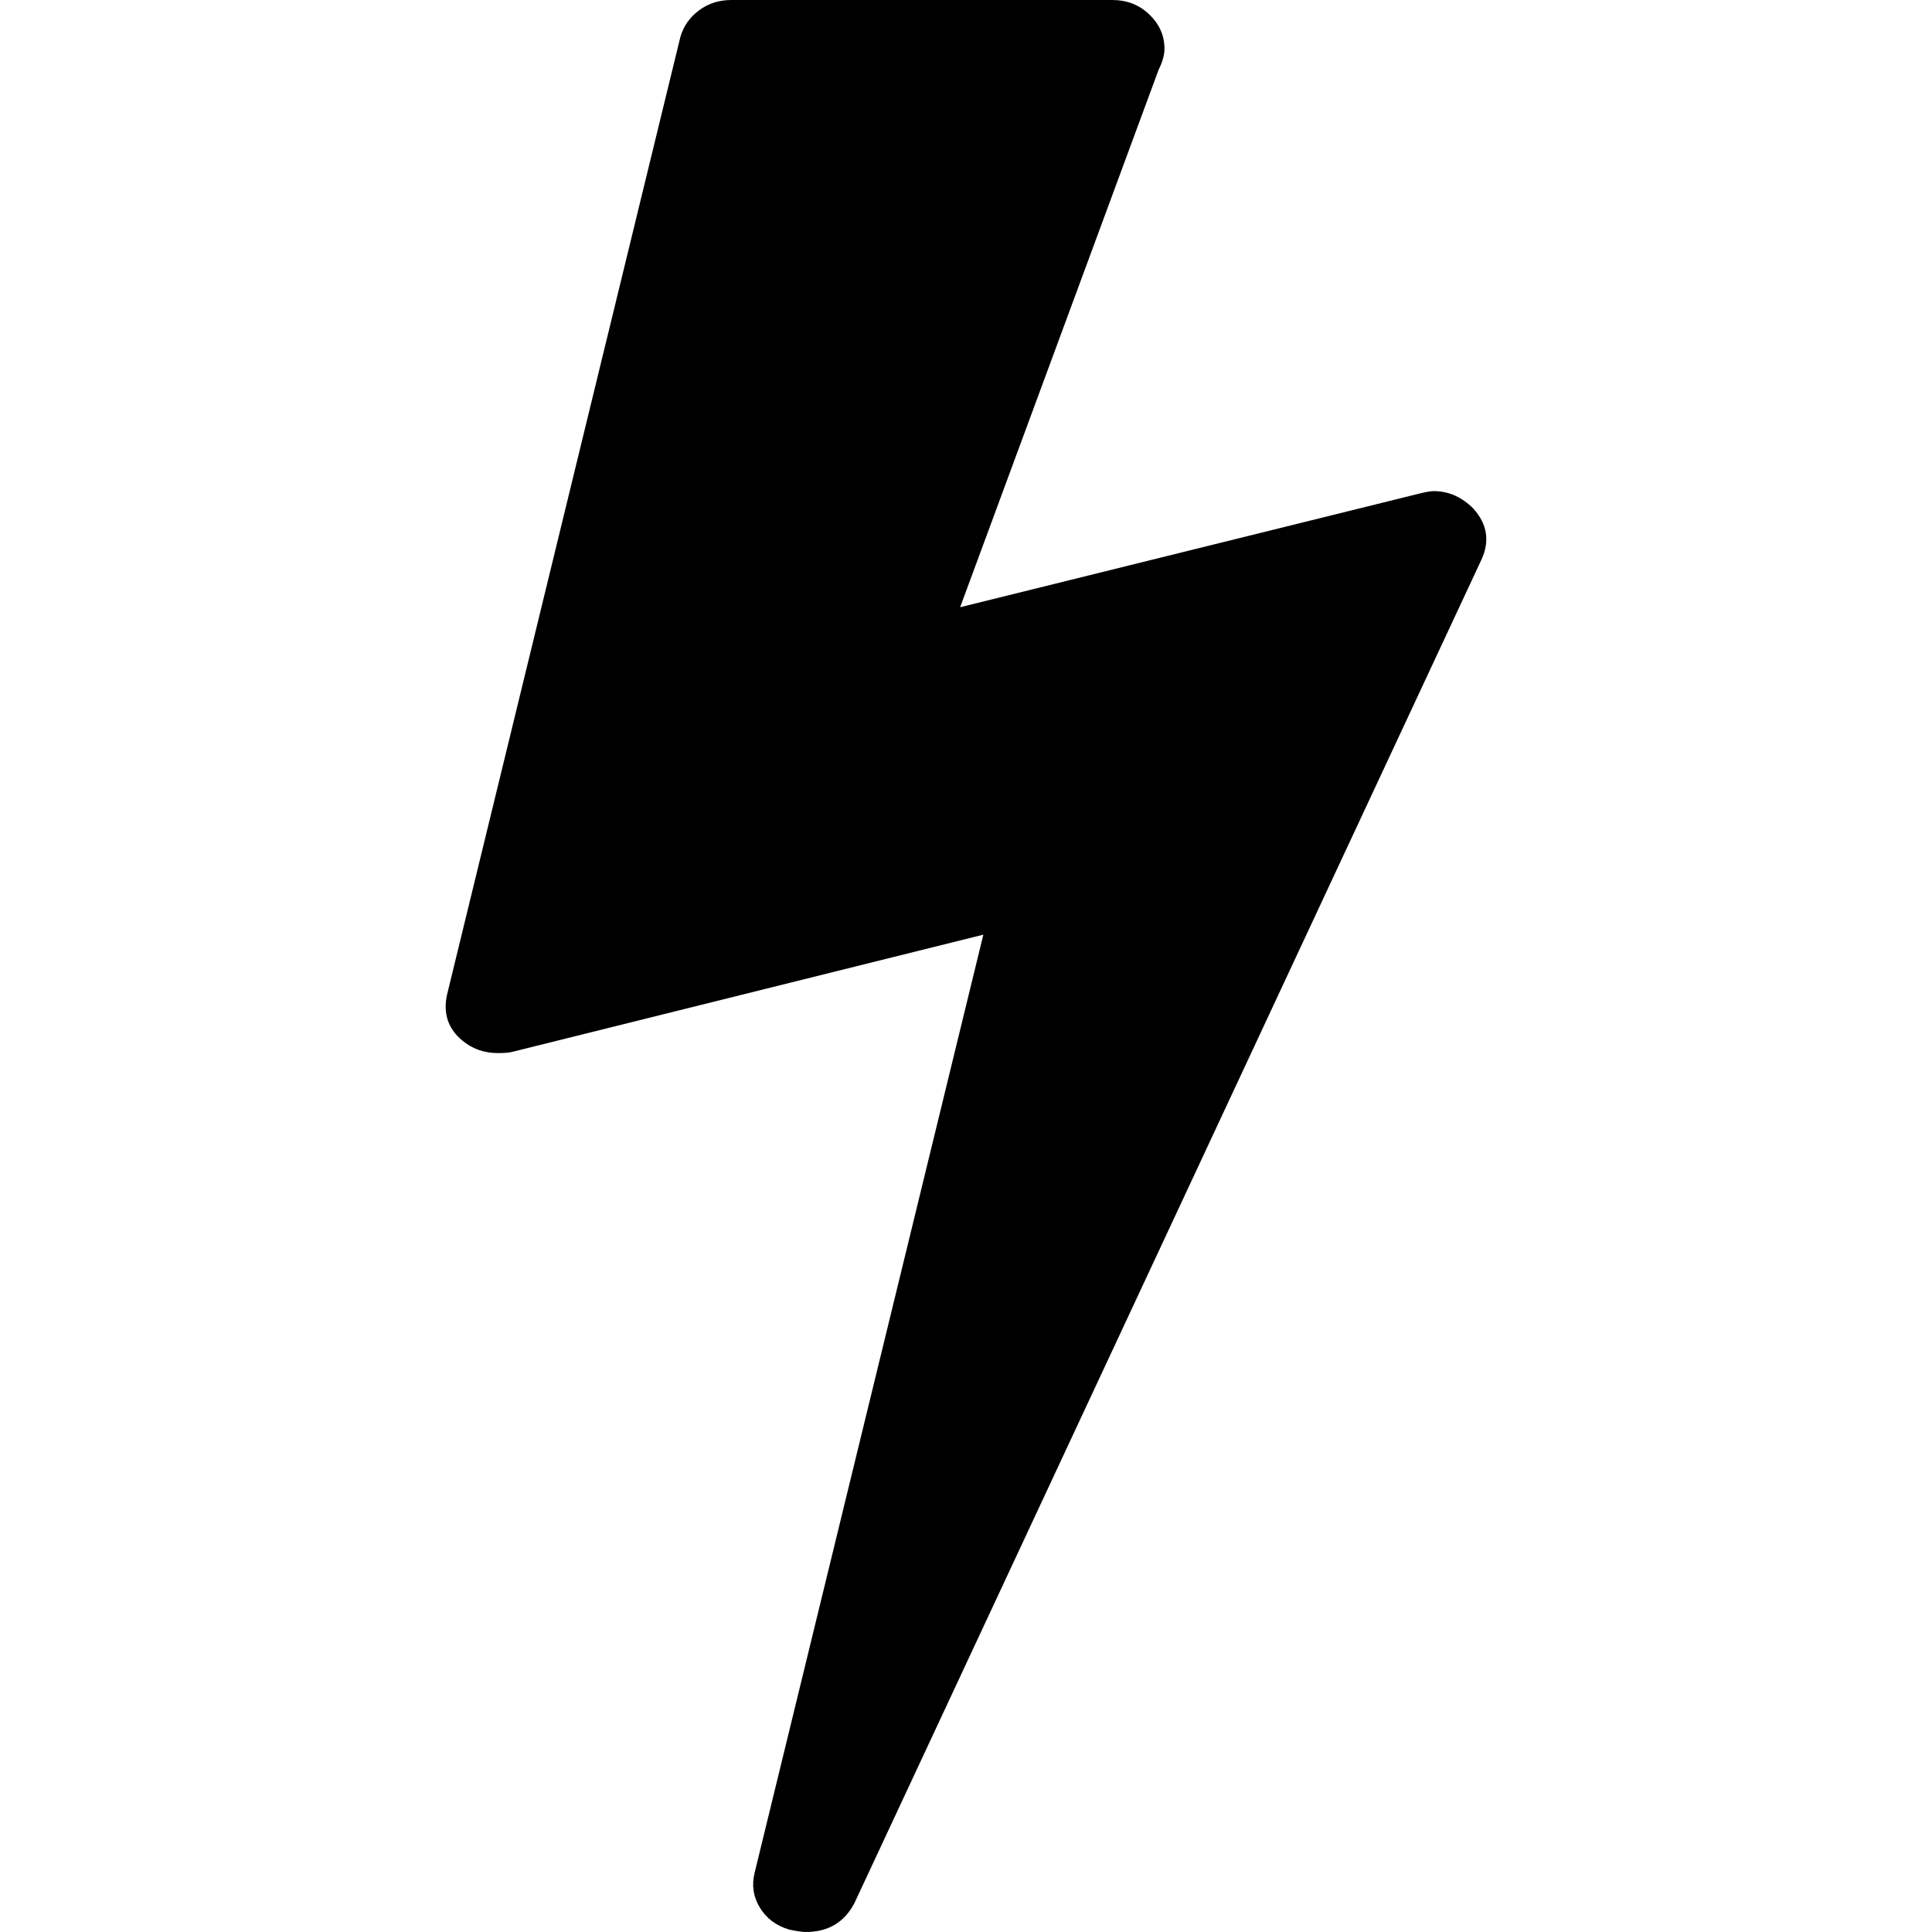
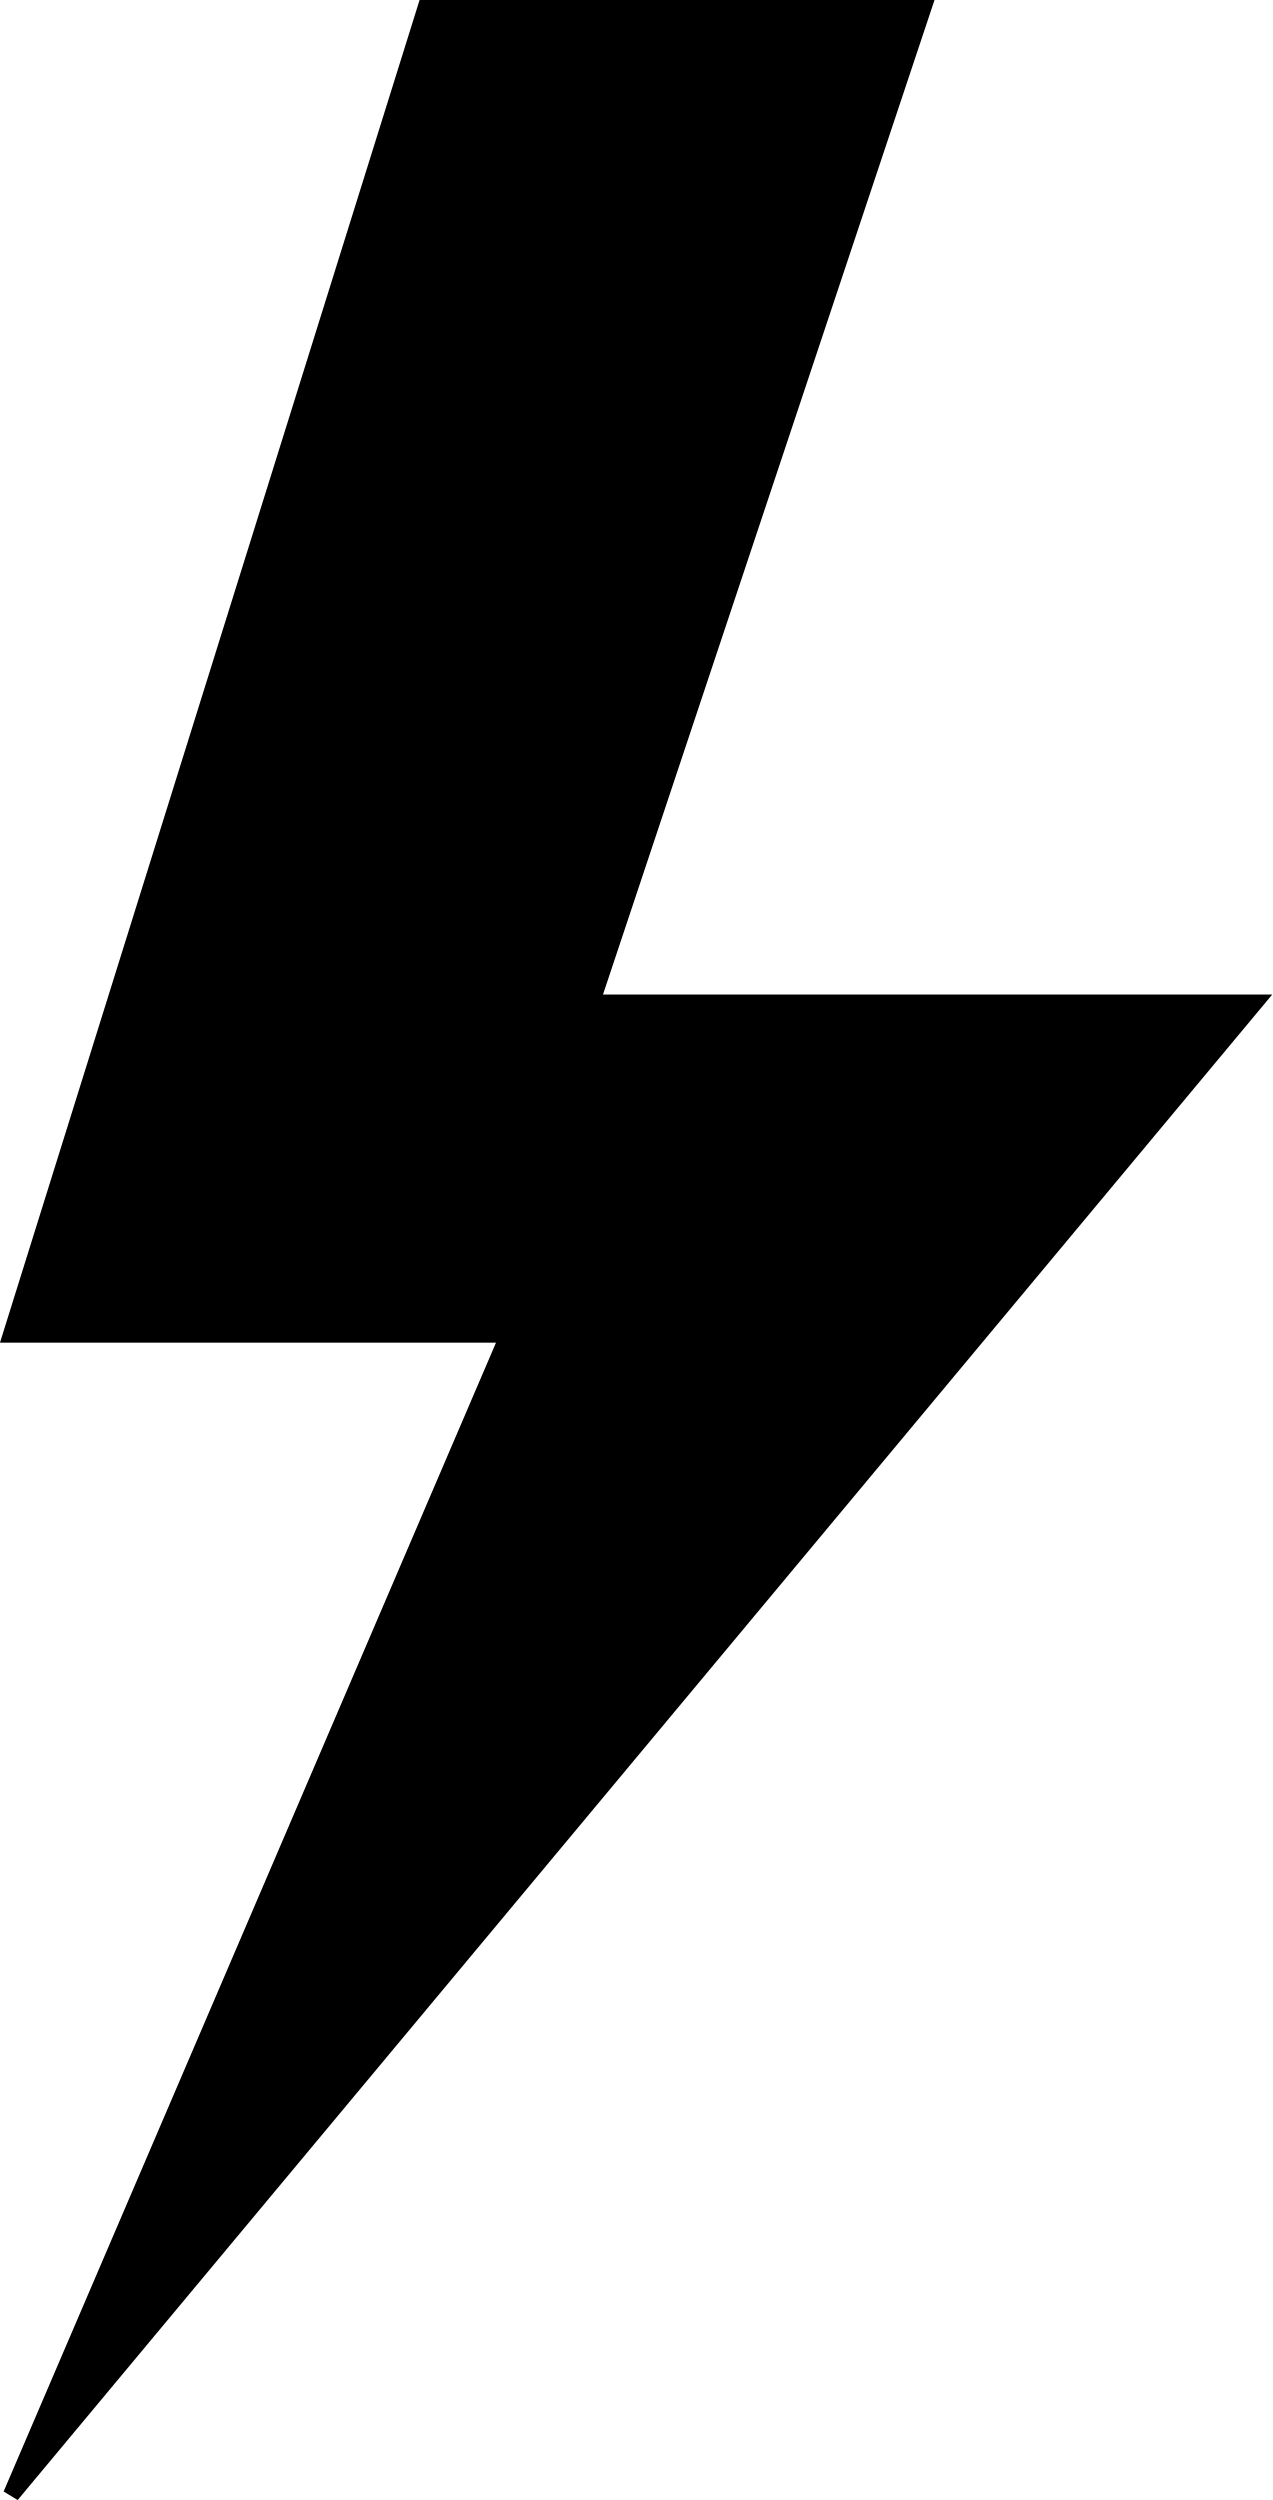
- <svg xmlns="http://www.w3.org/2000/svg" version="1.1" id="Capa_1" x="0px" y="0px" width="475.084px" height="475.085px" viewBox="0 0 475.084 475.085" style="enable-background:new 0 0 475.084 475.085;" xml:space="preserve">
-   <g>
-     <path d="M362.296,125.055c-2.851-2.853-6.092-4.28-9.706-4.287c-0.77,0-1.902,0.193-3.432,0.572L236.1,149.319L284.917,17.13   c0.951-1.903,1.431-3.614,1.431-5.139c0-3.234-1.242-6.04-3.713-8.42C280.161,1.188,277.115,0,273.501,0h-93.645   c-3.045,0-5.708,0.855-7.994,2.568c-2.284,1.715-3.809,3.905-4.568,6.567l-57.386,235.546c-0.953,4.564,0.284,8.277,3.711,11.135   c2.473,2.099,5.421,3.139,8.848,3.139c1.524,0,2.666-0.089,3.427-0.281l115.914-28.838l-56.244,230.691   c-0.76,3.045-0.333,5.899,1.287,8.562c1.619,2.669,4.047,4.476,7.281,5.427c1.903,0.377,3.239,0.568,3.999,0.568   c5.52,0,9.514-2.375,11.991-7.136l154.172-330.332C366.389,133.049,365.728,128.86,362.296,125.055z" />
+ <svg xmlns="http://www.w3.org/2000/svg" width="20.306mm" height="39.904mm" viewBox="0 0 20.306 39.904" version="1.1" id="svg8">
+   <defs id="defs2" />
+   <g id="layer1" transform="translate(-59.35131,-71.97187)">
+     <path style="fill:#000000;stroke:#000000;stroke-width:0.265px;stroke-linecap:butt;stroke-linejoin:miter;stroke-opacity:1" d="m 66.146,72.104 h 7.938 l -5.292,15.875 H 79.375 l -19.844,23.813 7.938,-18.521 h -7.938 z" id="path26" />
  </g>
-   <g>
- </g>
-   <g>
- </g>
-   <g>
- </g>
-   <g>
- </g>
-   <g>
- </g>
-   <g>
- </g>
-   <g>
- </g>
-   <g>
- </g>
-   <g>
- </g>
-   <g>
- </g>
-   <g>
- </g>
-   <g>
- </g>
-   <g>
- </g>
-   <g>
- </g>
-   <g>
- </g>
</svg>
